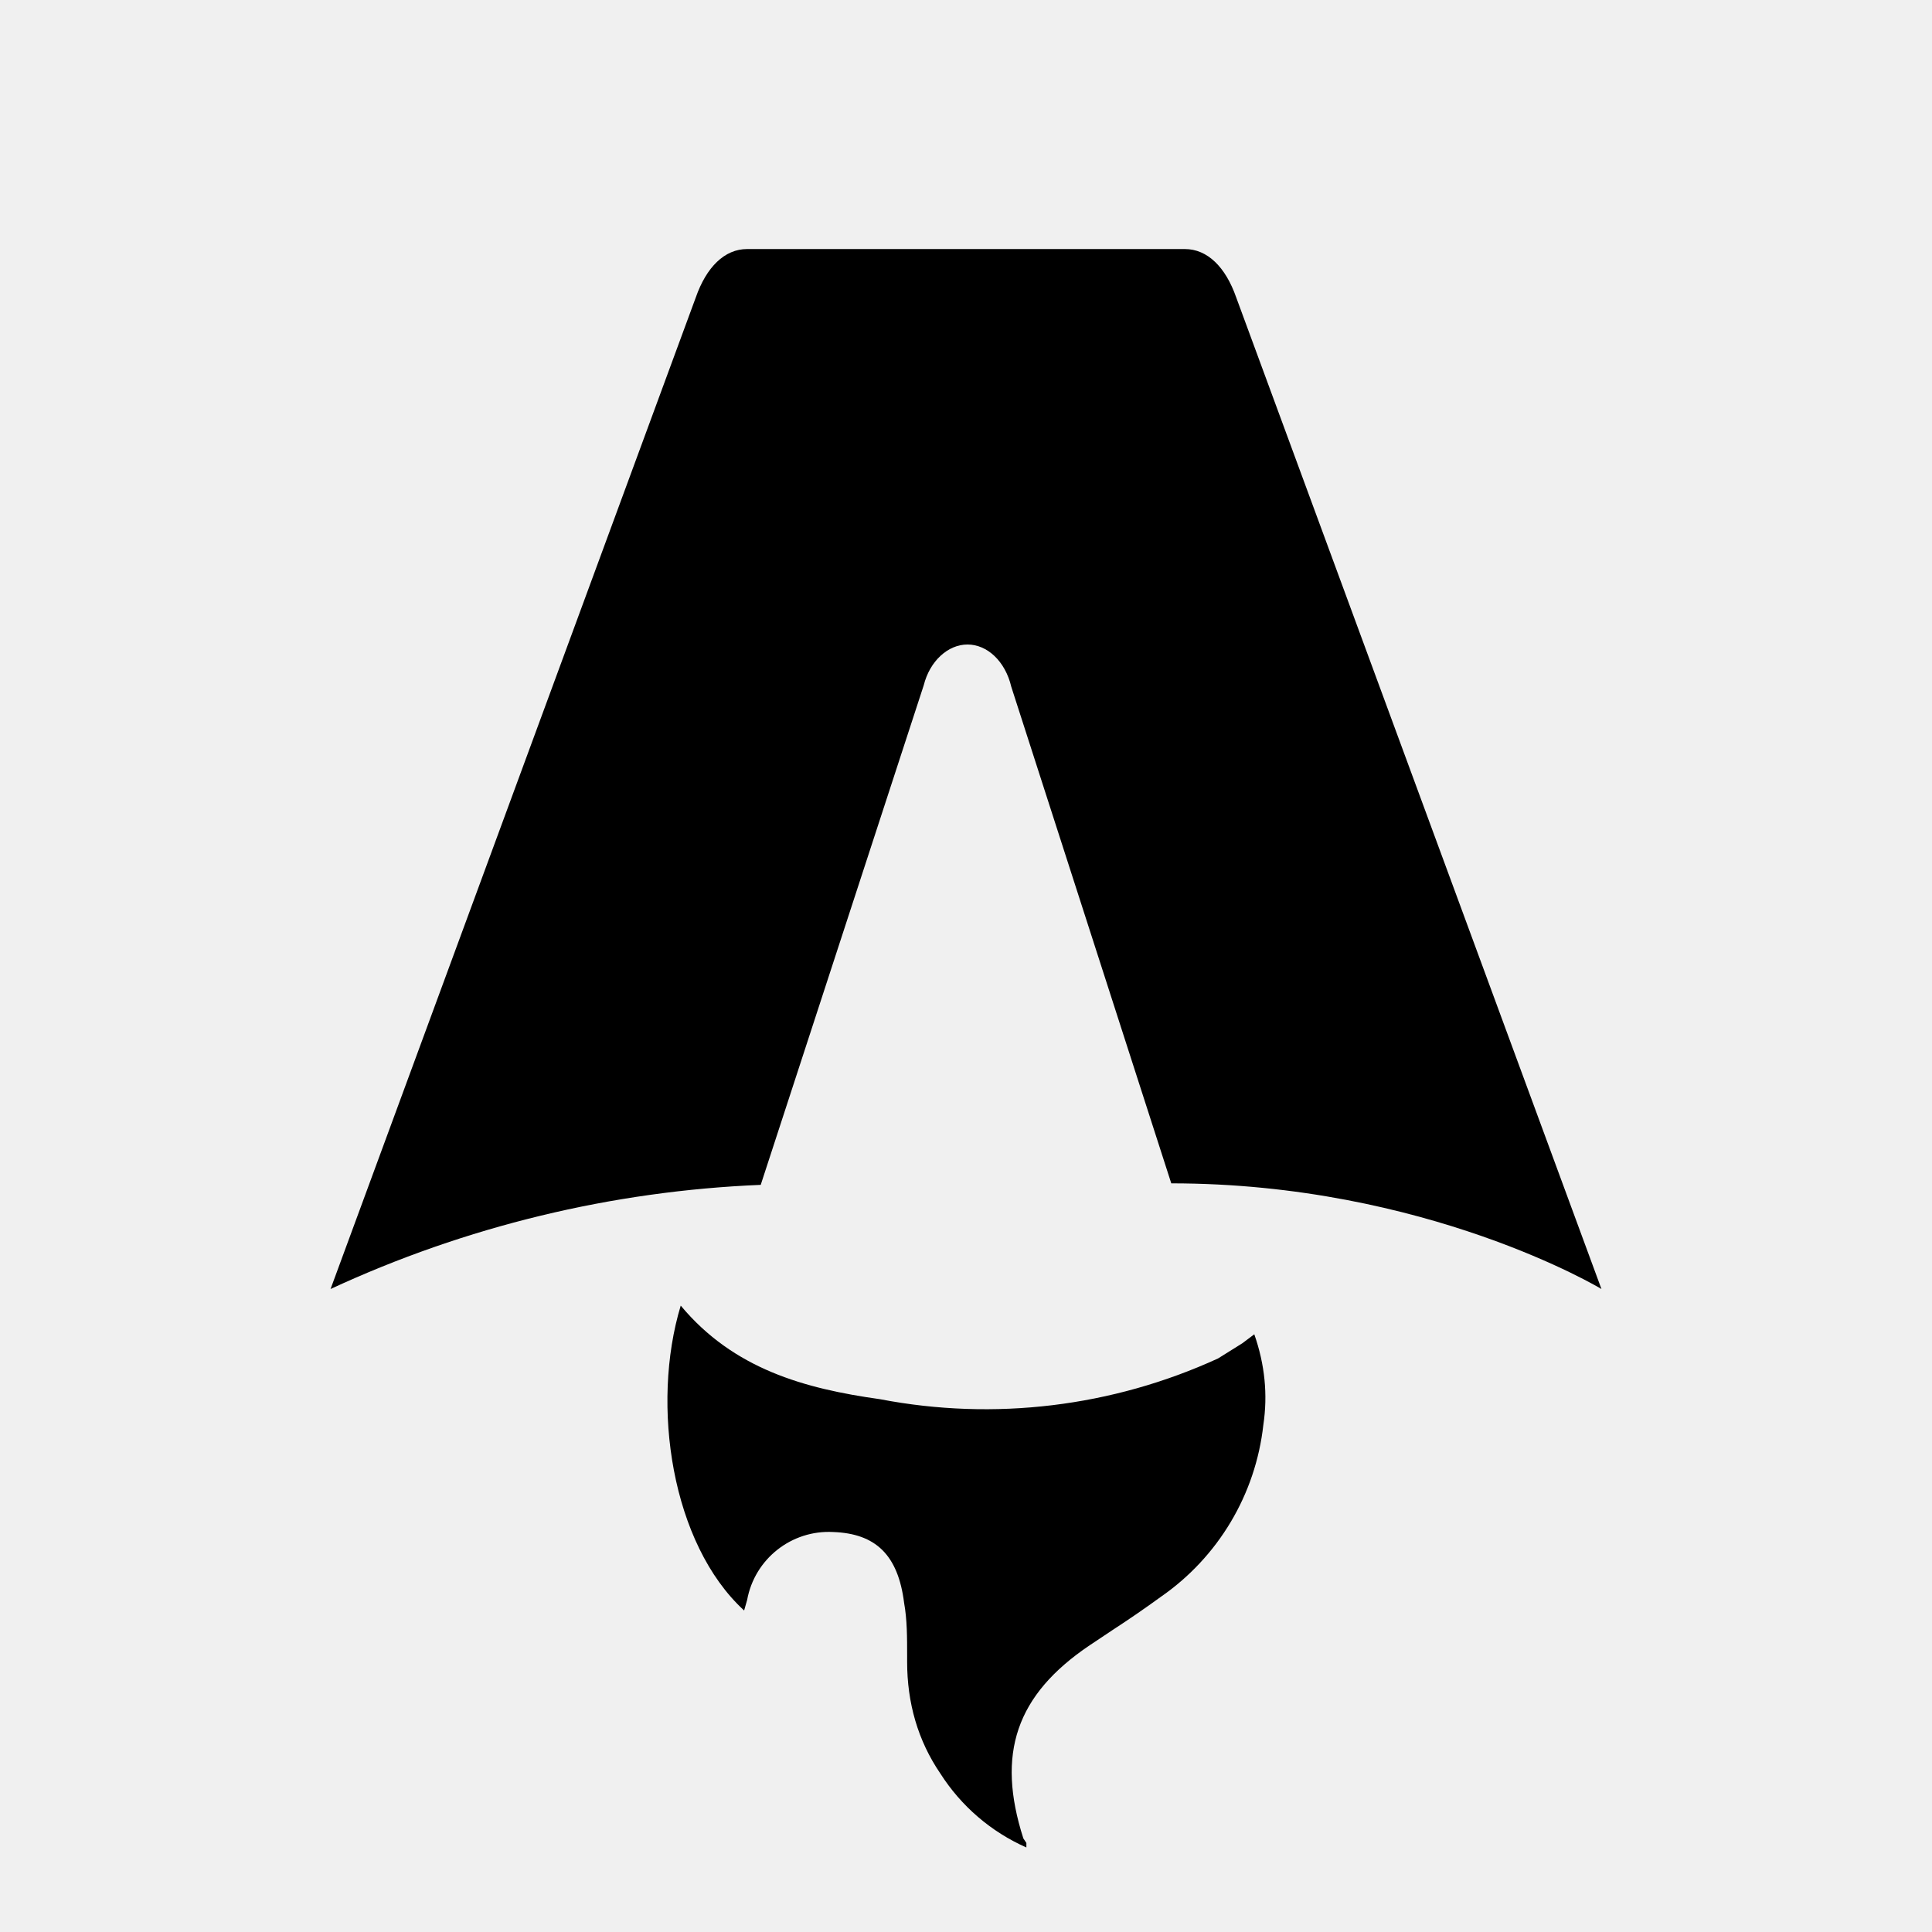
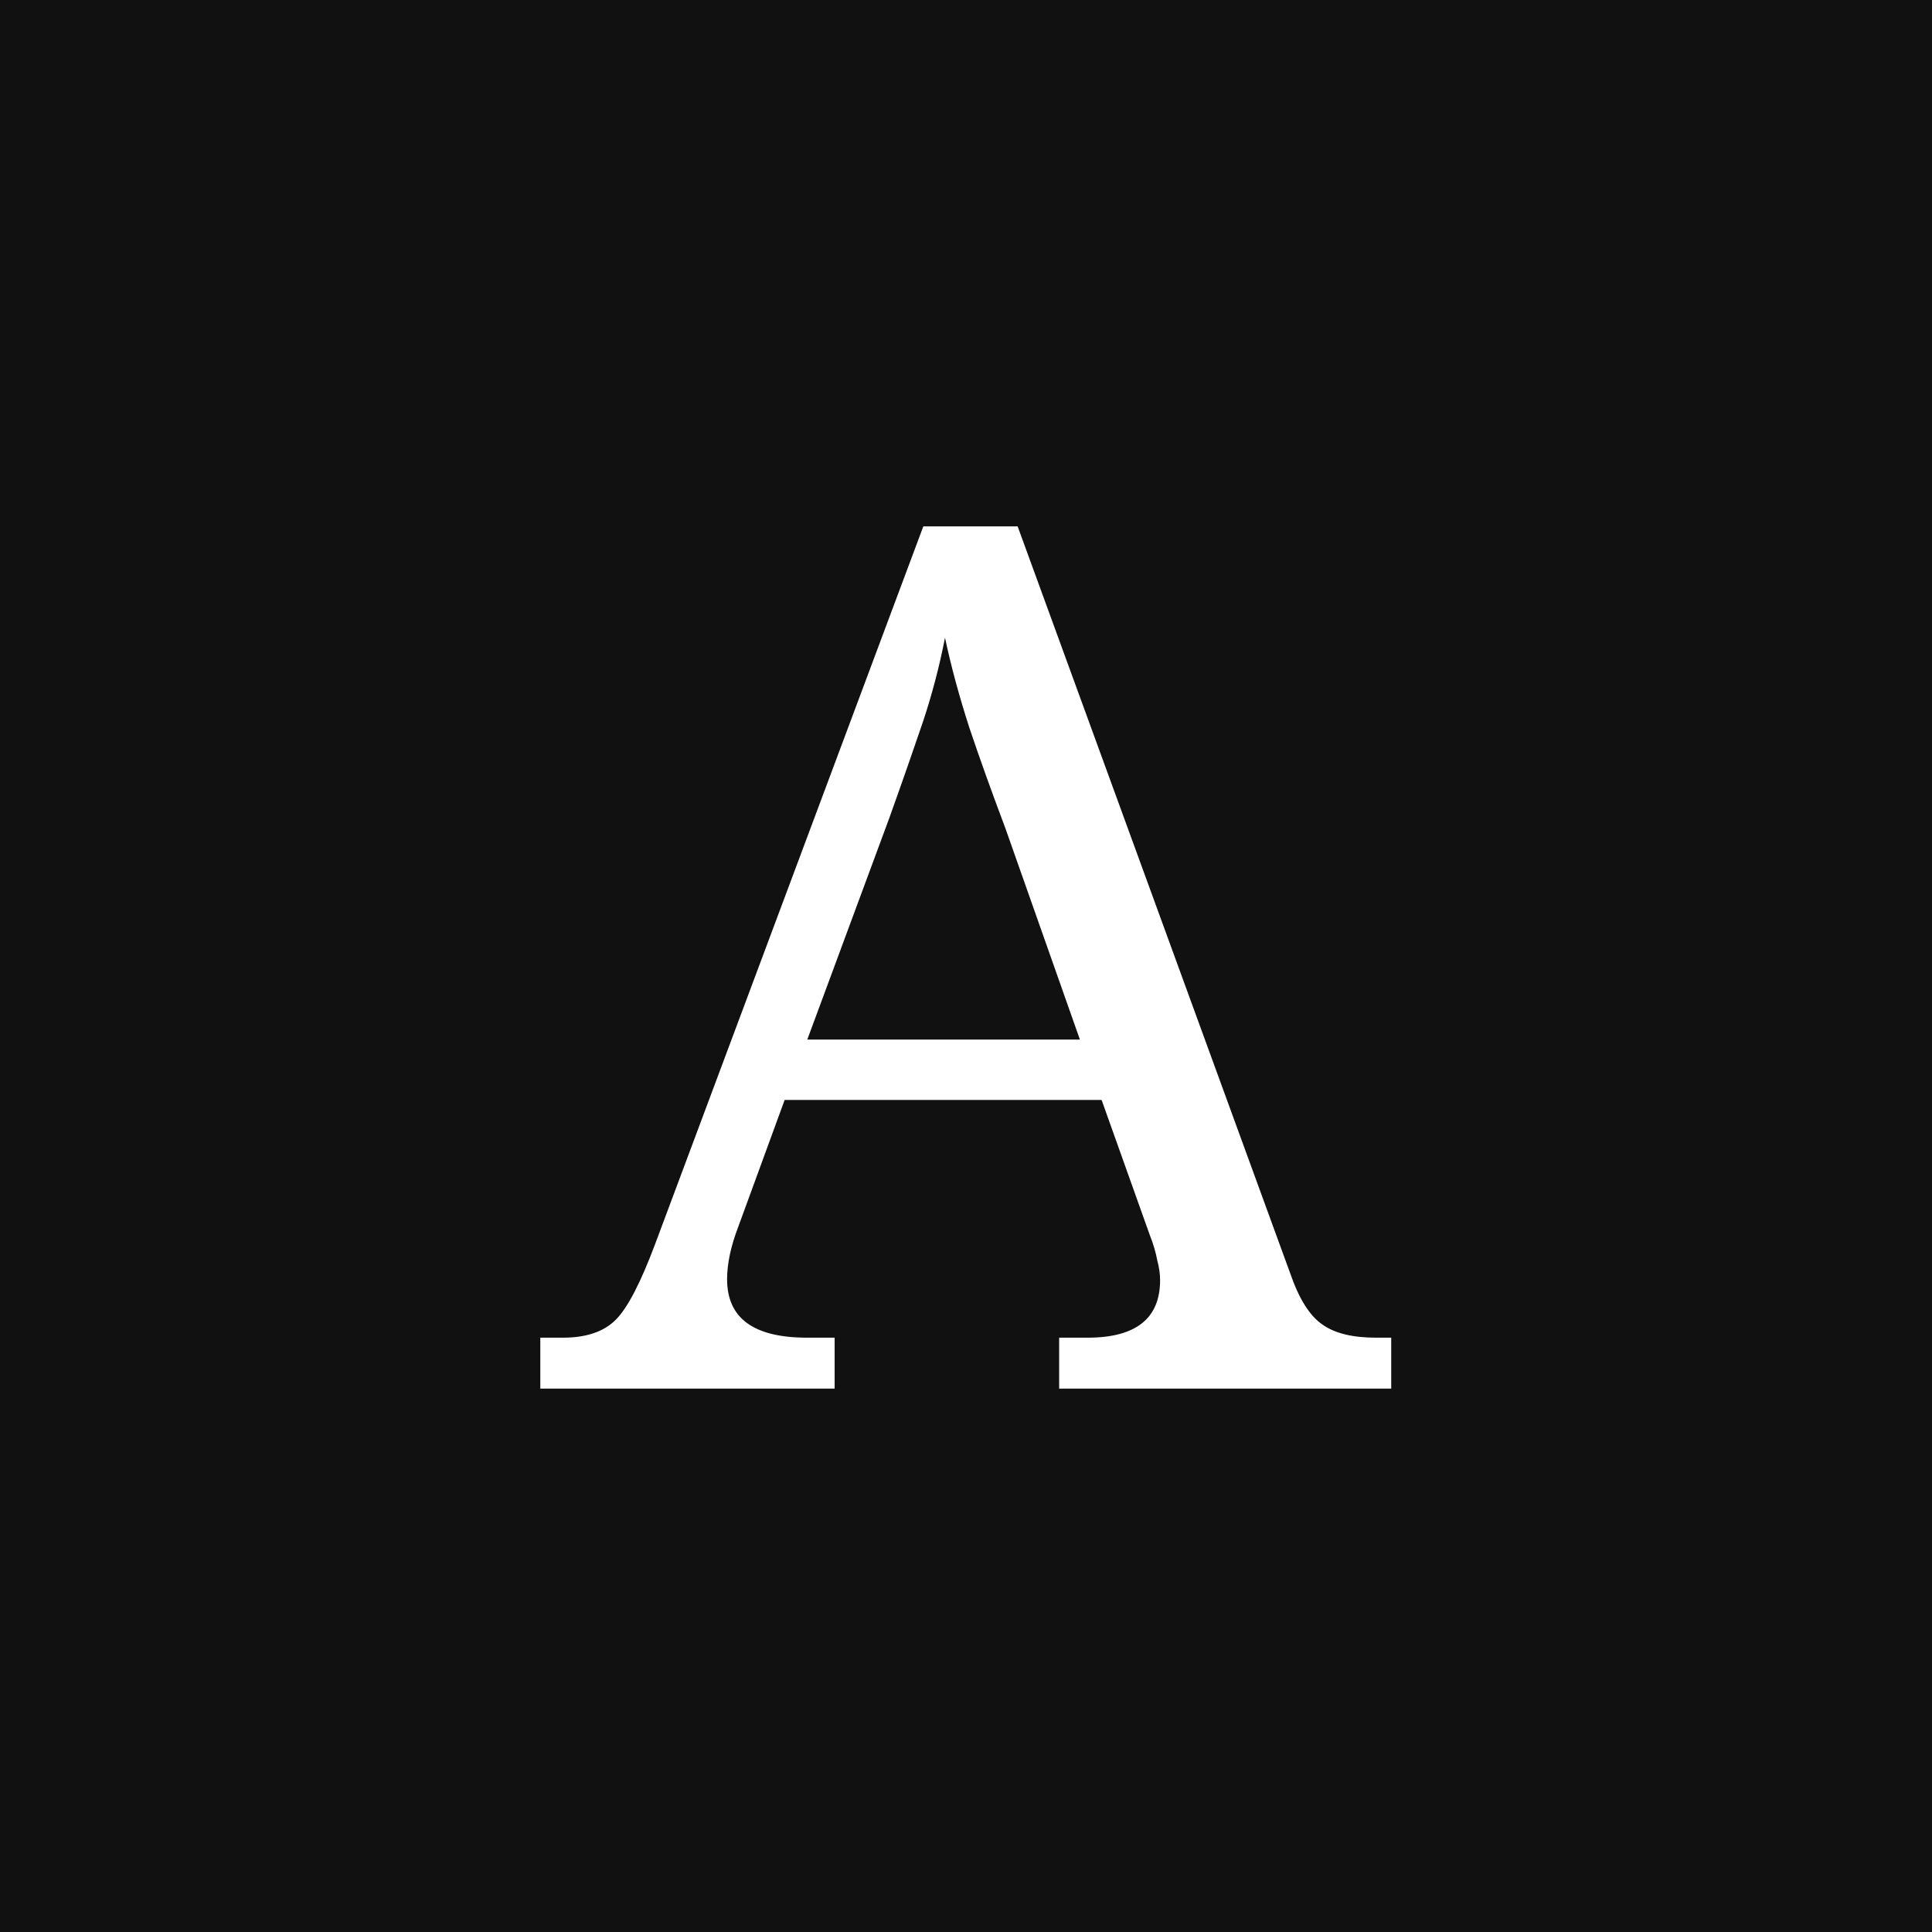
- <svg xmlns="http://www.w3.org/2000/svg" fill="none" viewBox="0 0 128 128">
-   <path d="M50.4 78.5a75.1 75.1 0 0 0-28.5 6.9l24.2-65.7c.7-2 1.9-3.2 3.4-3.2h29c1.5 0 2.7 1.2 3.4 3.2l24.2 65.7s-11.6-7-28.5-7L67 45.5c-.4-1.7-1.6-2.8-2.9-2.8-1.3 0-2.5 1.1-2.9 2.7L50.4 78.5Zm-1.1 28.2Zm-4.2-20.2c-2 6.6-.6 15.8 4.2 20.2a17.5 17.5 0 0 1 .2-.7 5.5 5.5 0 0 1 5.7-4.5c2.8.1 4.3 1.5 4.7 4.7.2 1.1.2 2.3.2 3.5v.4c0 2.7.7 5.2 2.2 7.4a13 13 0 0 0 5.7 4.9v-.3l-.2-.3c-1.8-5.6-.5-9.5 4.4-12.8l1.5-1a73 73 0 0 0 3.2-2.2 16 16 0 0 0 6.8-11.4c.3-2 .1-4-.6-6l-.8.6-1.6 1a37 37 0 0 1-22.4 2.7c-5-.7-9.7-2-13.2-6.2Z" />
-   <style>
-         path { fill: #000; }
-         @media (prefers-color-scheme: dark) {
-             path { fill: #FFF; }
-         }
-     </style>
+ <svg xmlns="http://www.w3.org/2000/svg" viewBox="0 0 32 32">
+   <rect width="32" height="32" fill="#111" />
+   <text x="16" y="23" font-family="Georgia, serif" font-size="20" font-weight="400" fill="#ffffff" text-anchor="middle">A</text>
</svg>
